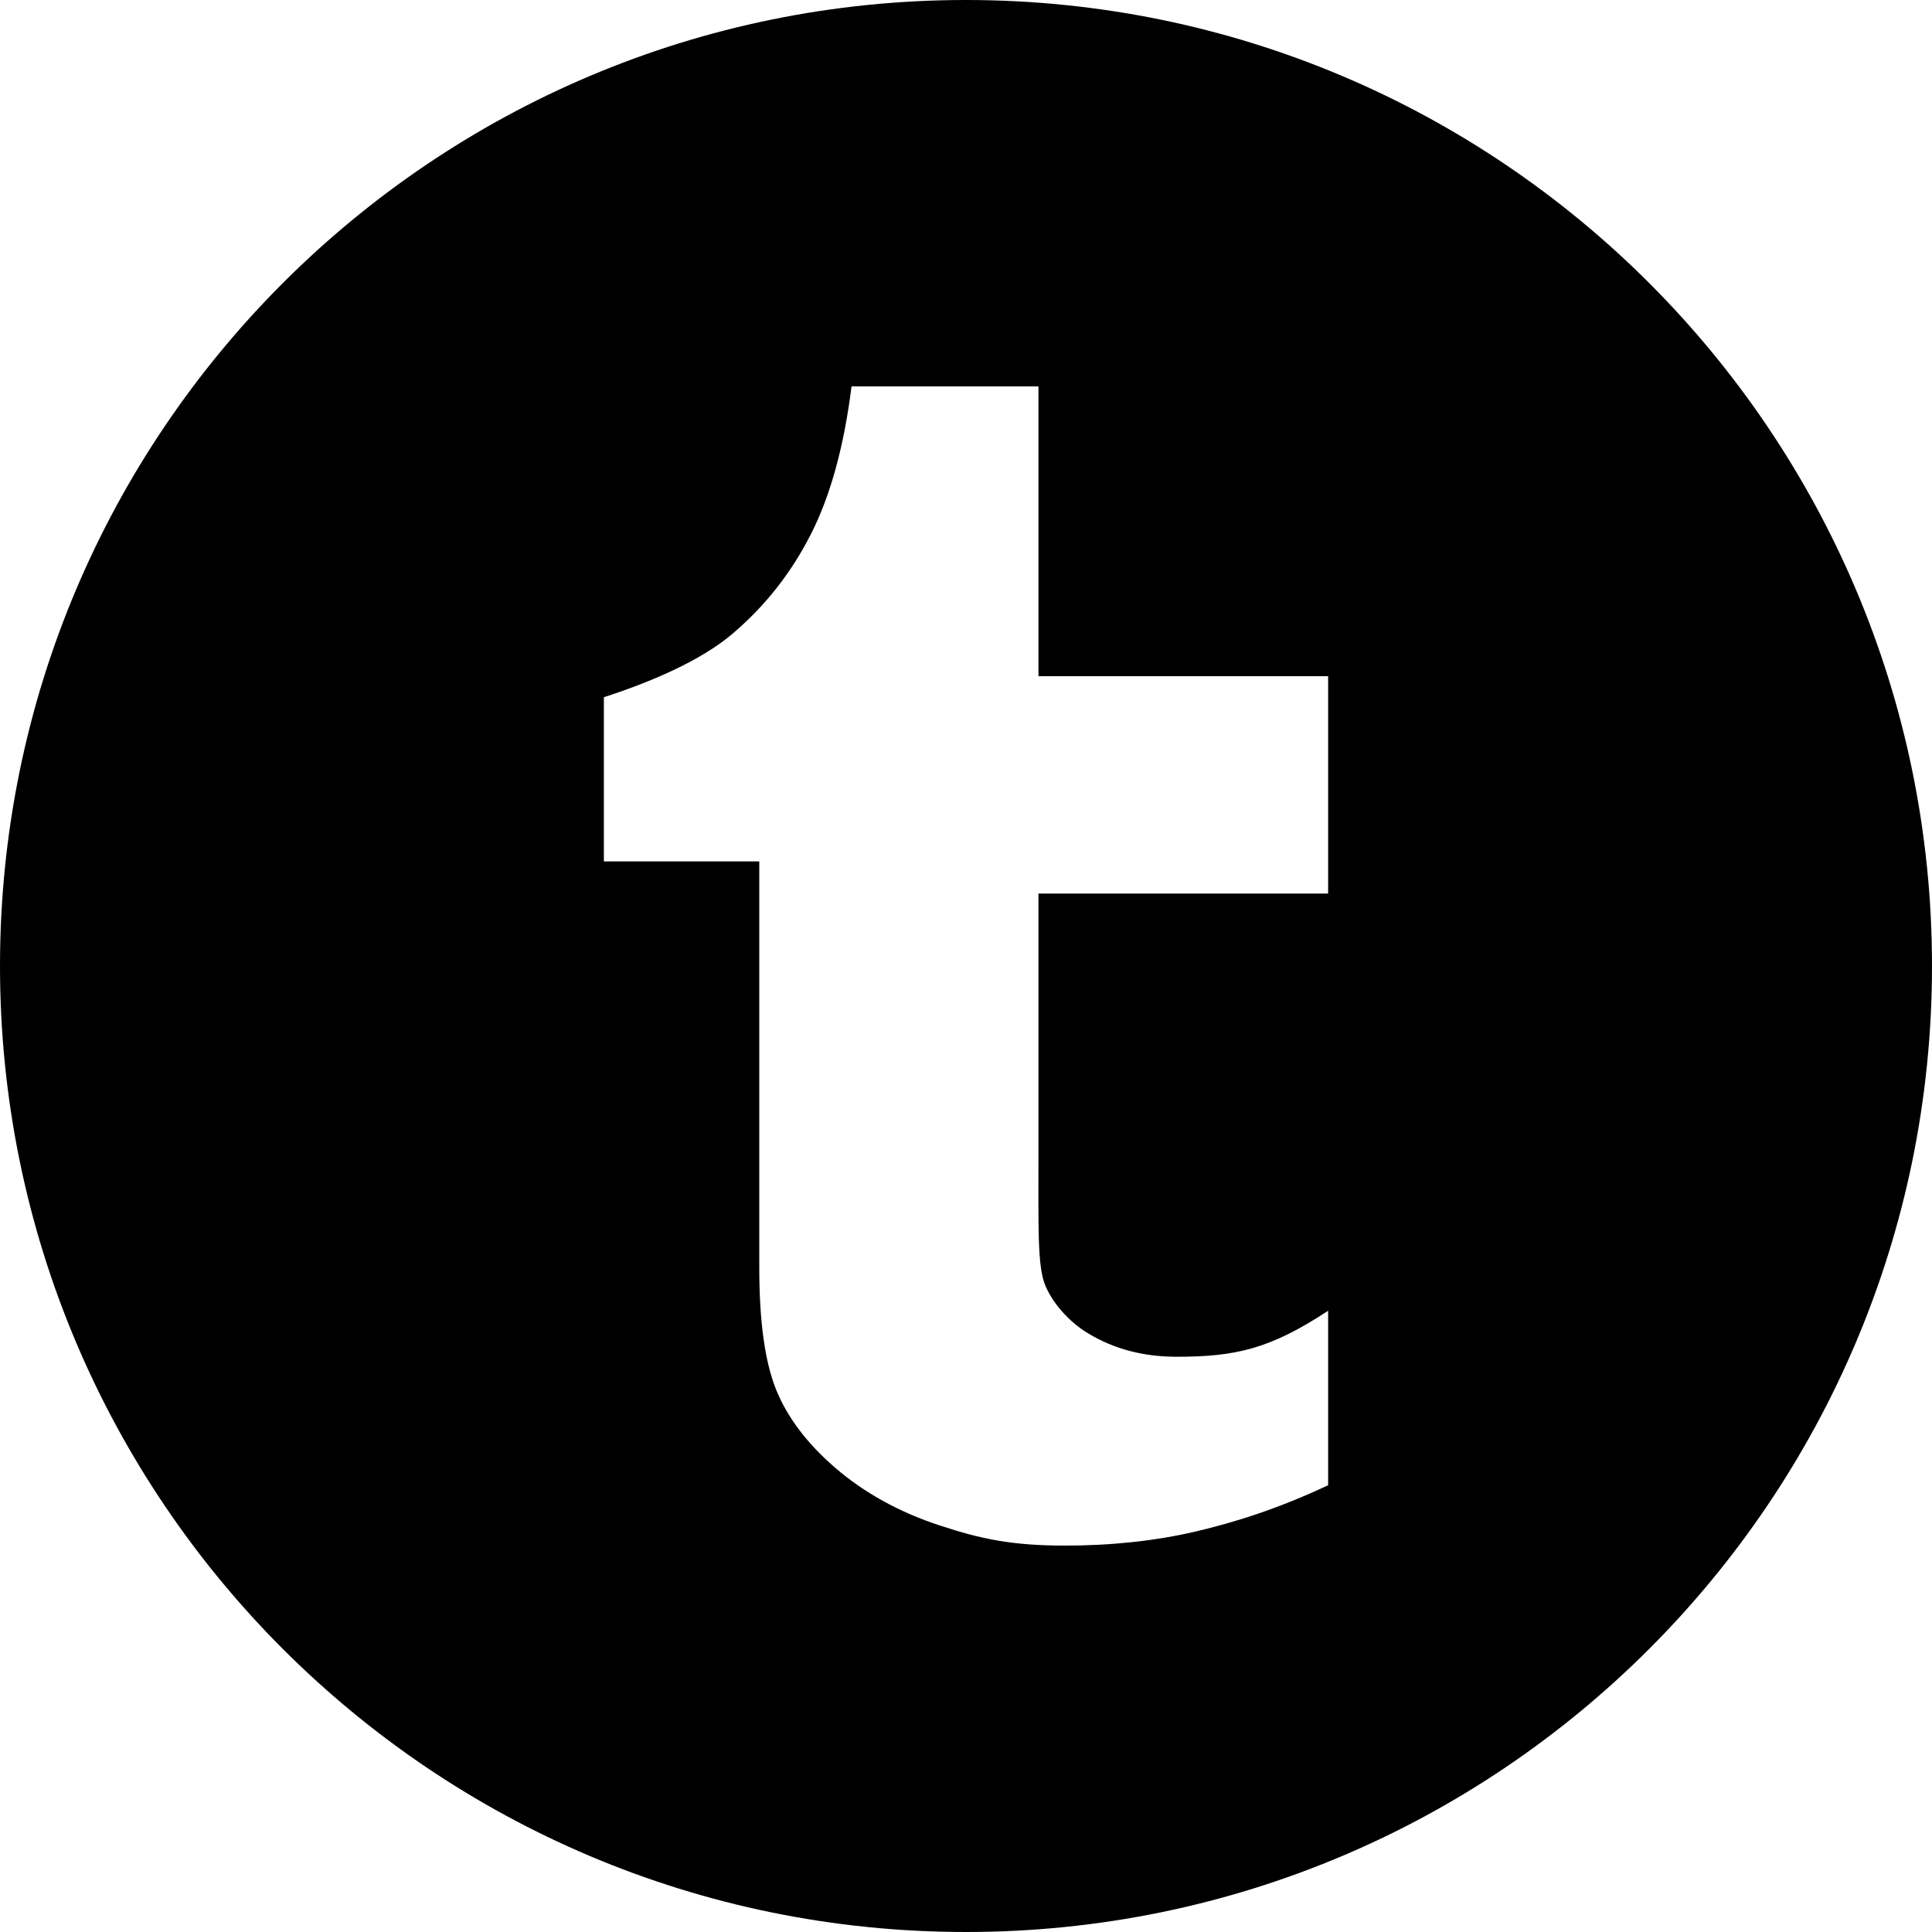
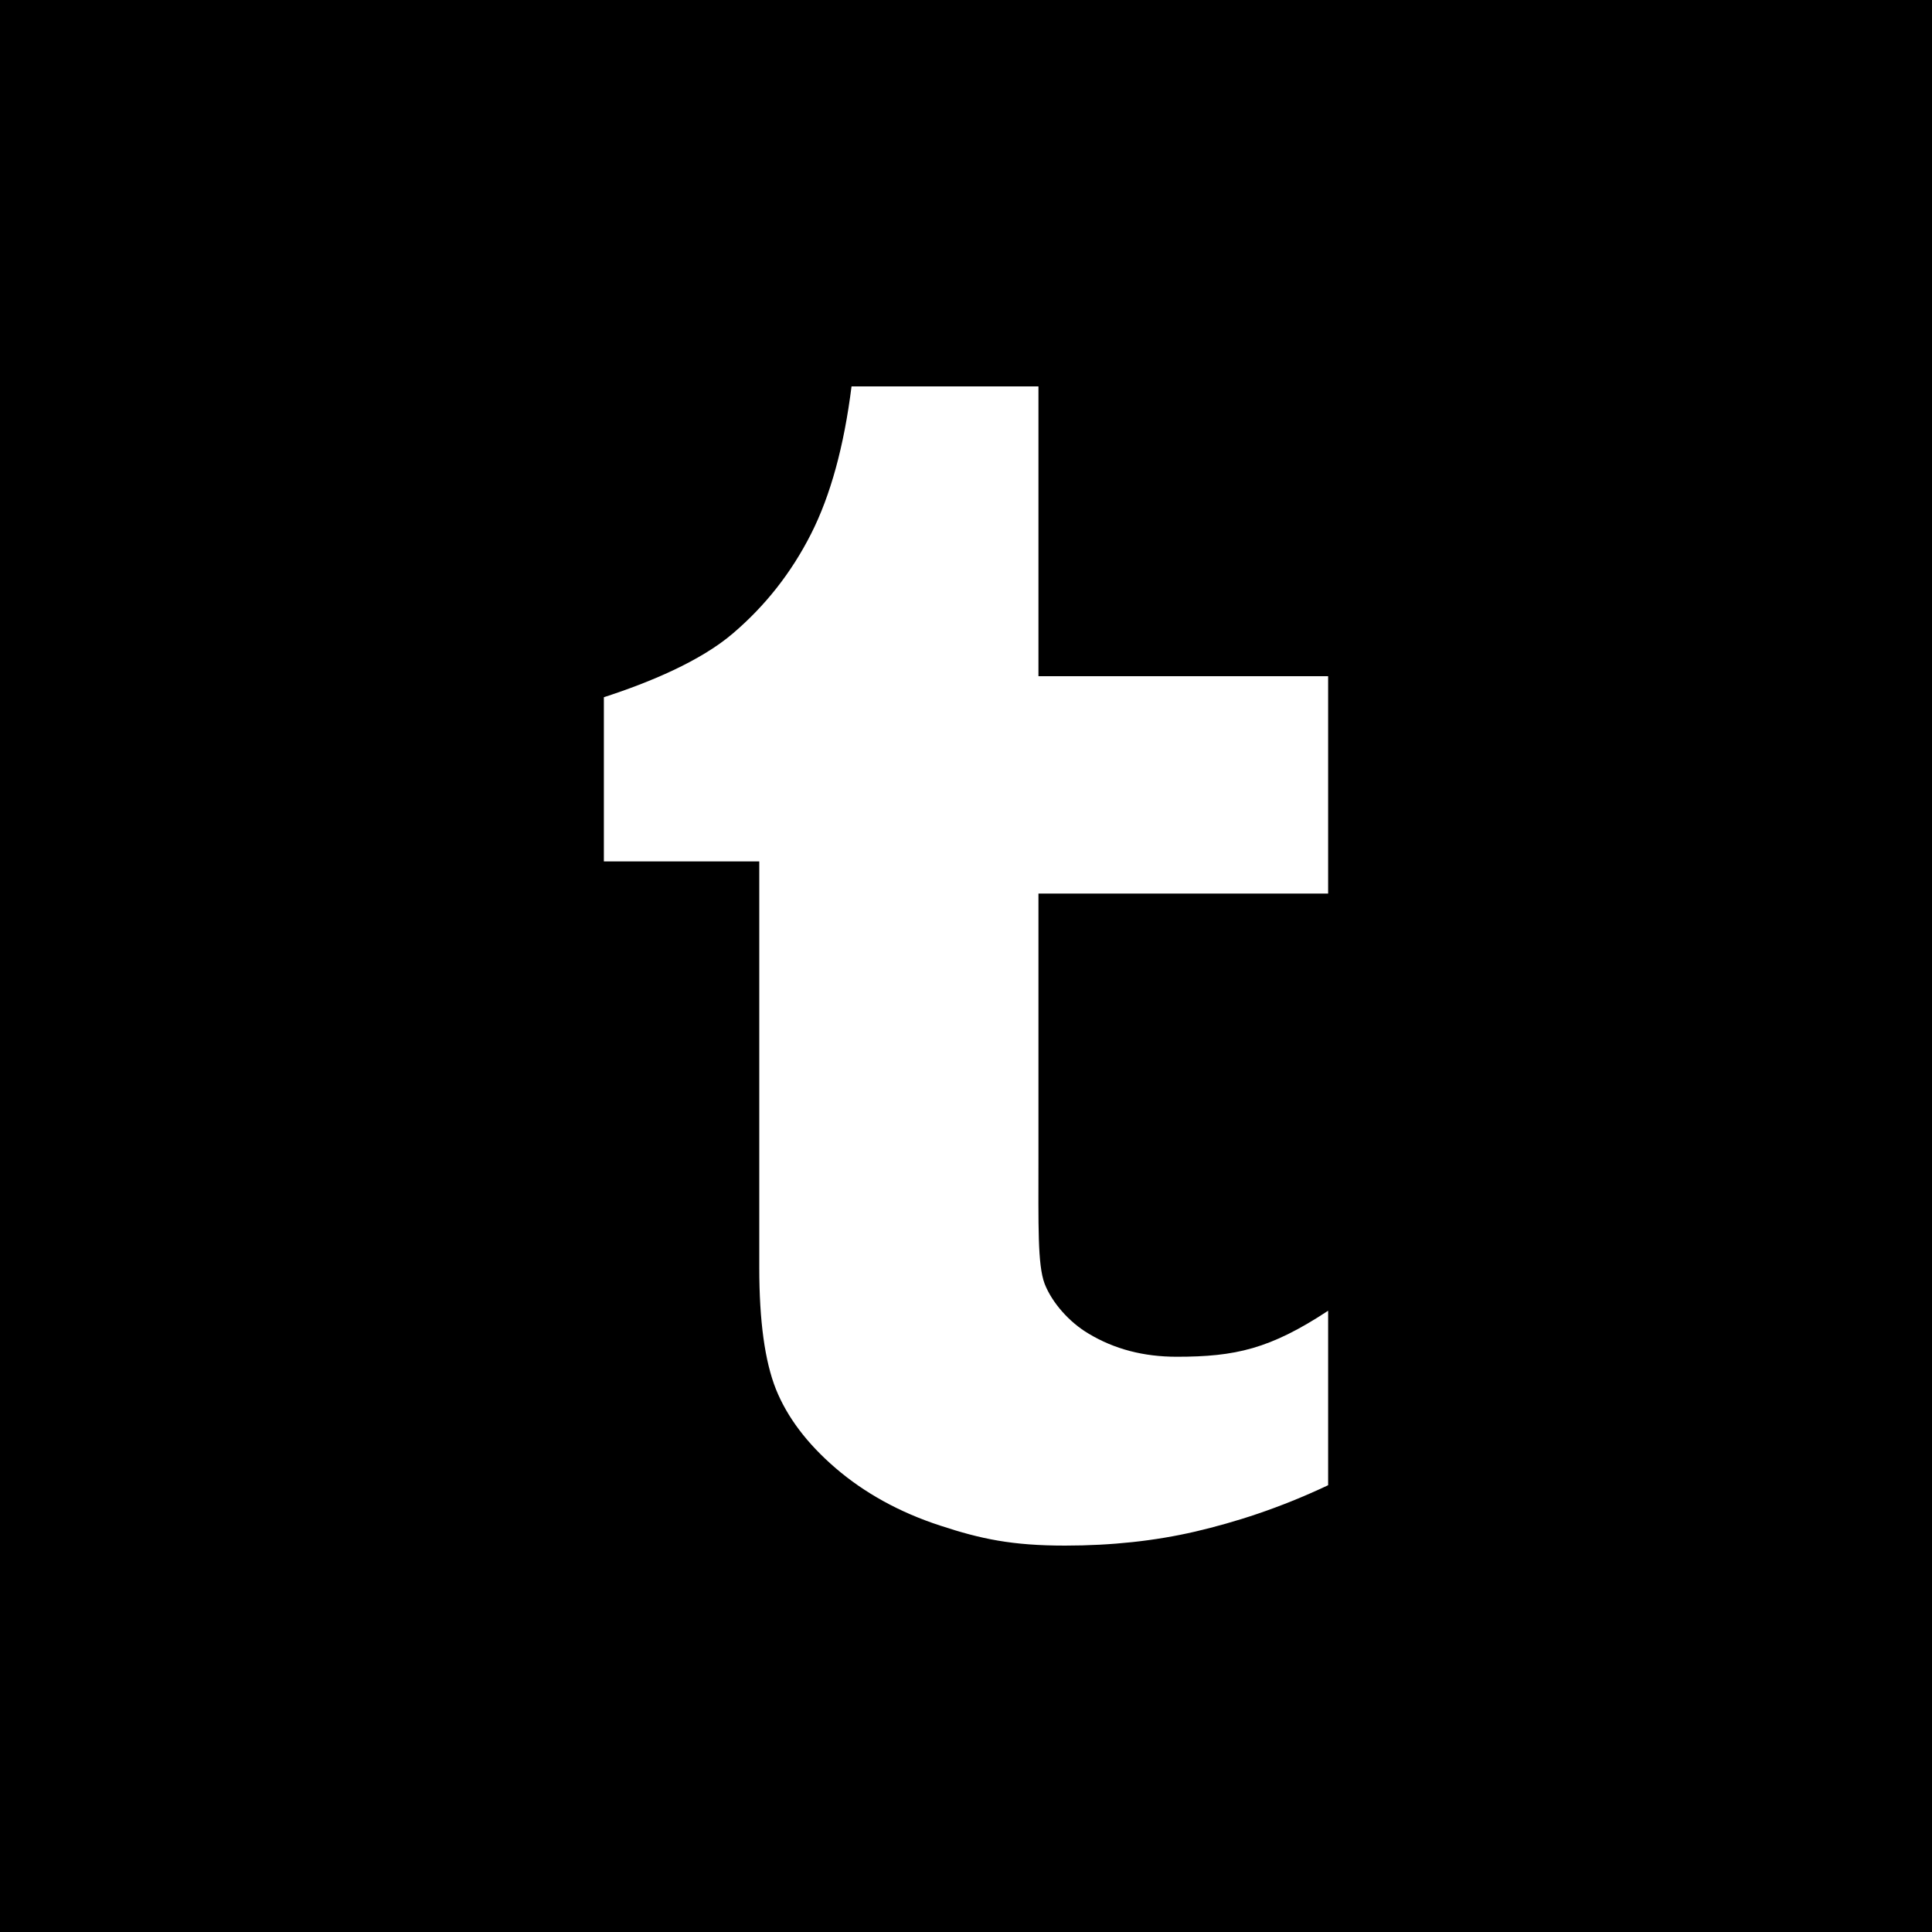
<svg xmlns="http://www.w3.org/2000/svg" version="1.1" id="Capa_1" x="0px" y="0px" width="16px" height="16px" viewBox="0 0 16 16" enable-background="new 0 0 16 16" xml:space="preserve">
-   <path d="M8,0C3.582,0,0,3.582,0,8s3.582,8,8,8s8-3.582,8-8C16,3.581,12.418,0,8,0z M10.999,7.4H8.6v2.196  c0,0.557-0.008,0.877,0.051,1.035c0.06,0.157,0.205,0.32,0.365,0.414c0.213,0.128,0.455,0.191,0.729,0.191  c0.486,0,0.773-0.064,1.254-0.381V12.3c-0.41,0.193-0.768,0.306-1.1,0.384C9.566,12.761,9.207,12.8,8.82,12.8  c-0.439,0-0.698-0.055-1.035-0.166c-0.337-0.11-0.625-0.27-0.863-0.474c-0.239-0.205-0.403-0.424-0.496-0.655  c-0.092-0.231-0.138-0.565-0.138-1.005V7.134H5.001v-1.36C5.378,5.652,5.8,5.476,6.068,5.247c0.269-0.229,0.485-0.503,0.648-0.824  C6.878,4.104,6.99,3.695,7.052,3.2H8.6v2.4h2.399V7.4z" />
+   <path d="M0,0v16h16V0H0z M10.999,7.4H8.6v2.196c0,0.557-0.008,0.877,0.051,1.035c0.061,0.157,0.205,0.32,0.365,0.414  c0.213,0.128,0.455,0.191,0.729,0.191c0.485,0,0.772-0.064,1.254-0.381V12.3c-0.41,0.193-0.769,0.306-1.101,0.384  C9.566,12.761,9.207,12.8,8.82,12.8c-0.439,0-0.698-0.055-1.035-0.166c-0.337-0.11-0.625-0.27-0.863-0.474  c-0.239-0.205-0.403-0.424-0.496-0.655c-0.092-0.231-0.138-0.565-0.138-1.005V7.134H5.001v-1.36C5.378,5.652,5.8,5.476,6.068,5.247  c0.269-0.229,0.485-0.503,0.648-0.824C6.878,4.104,6.99,3.695,7.052,3.2H8.6v2.4h2.399V7.4z" />
</svg>
